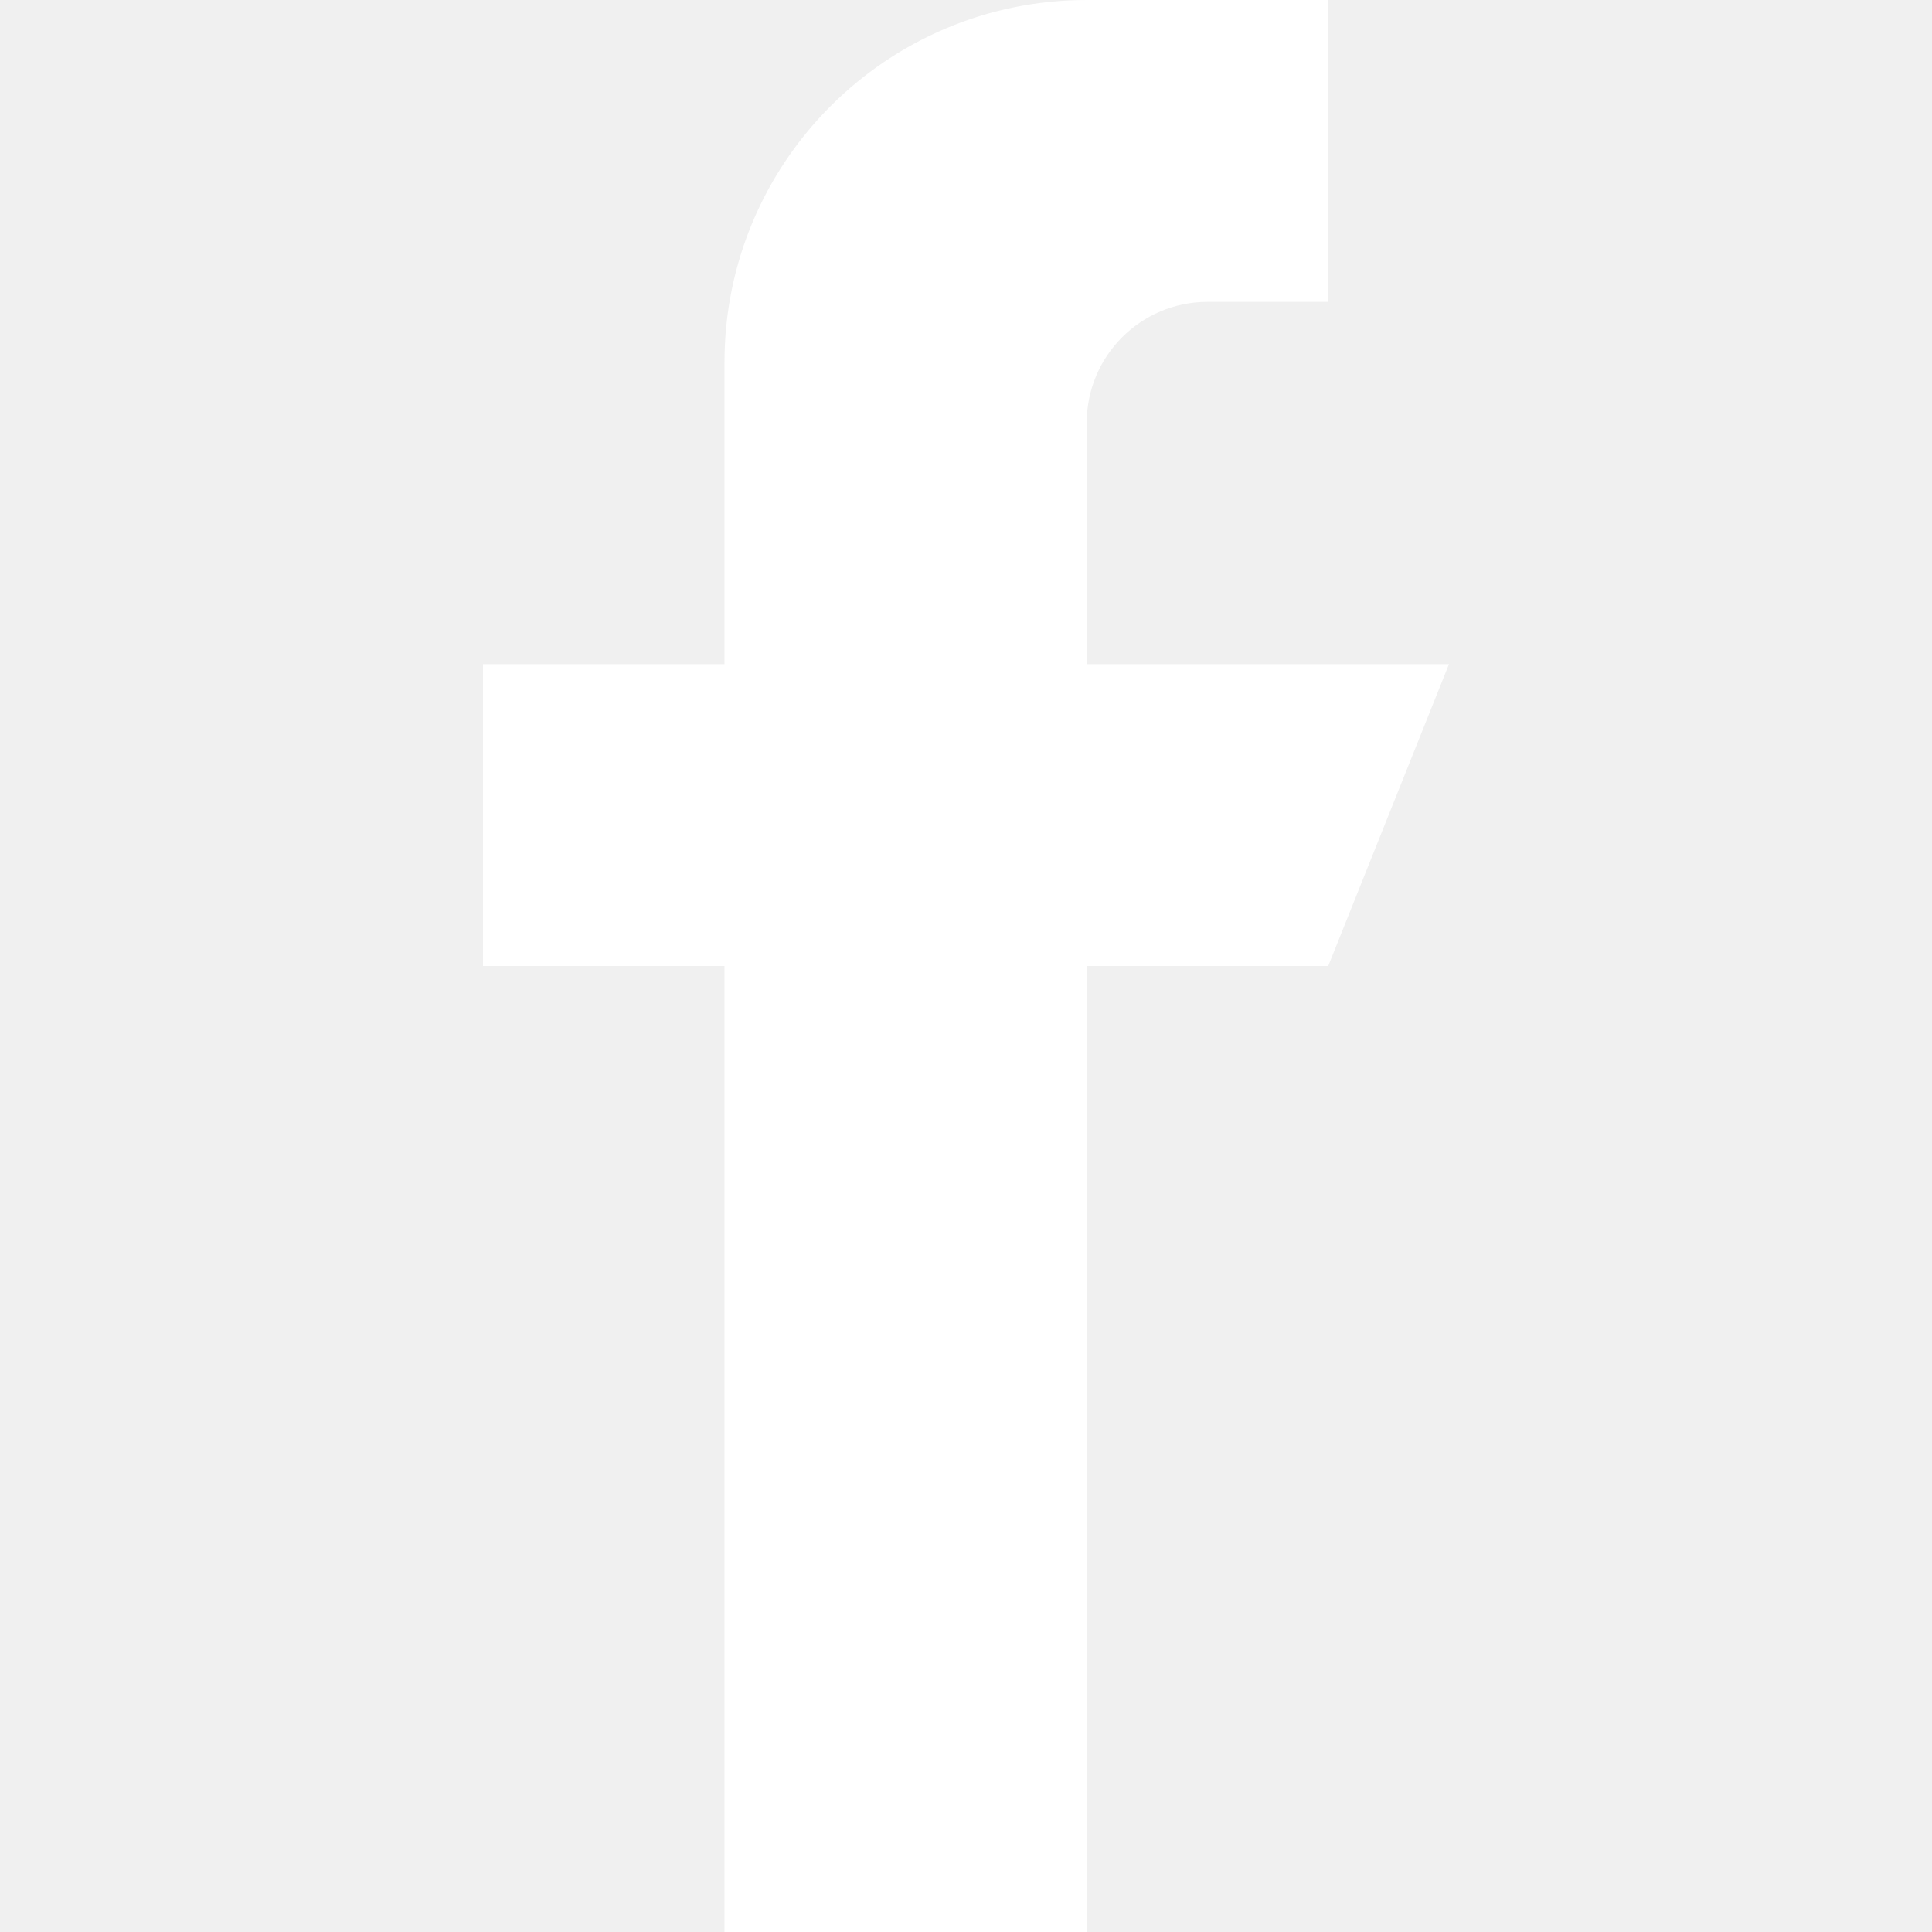
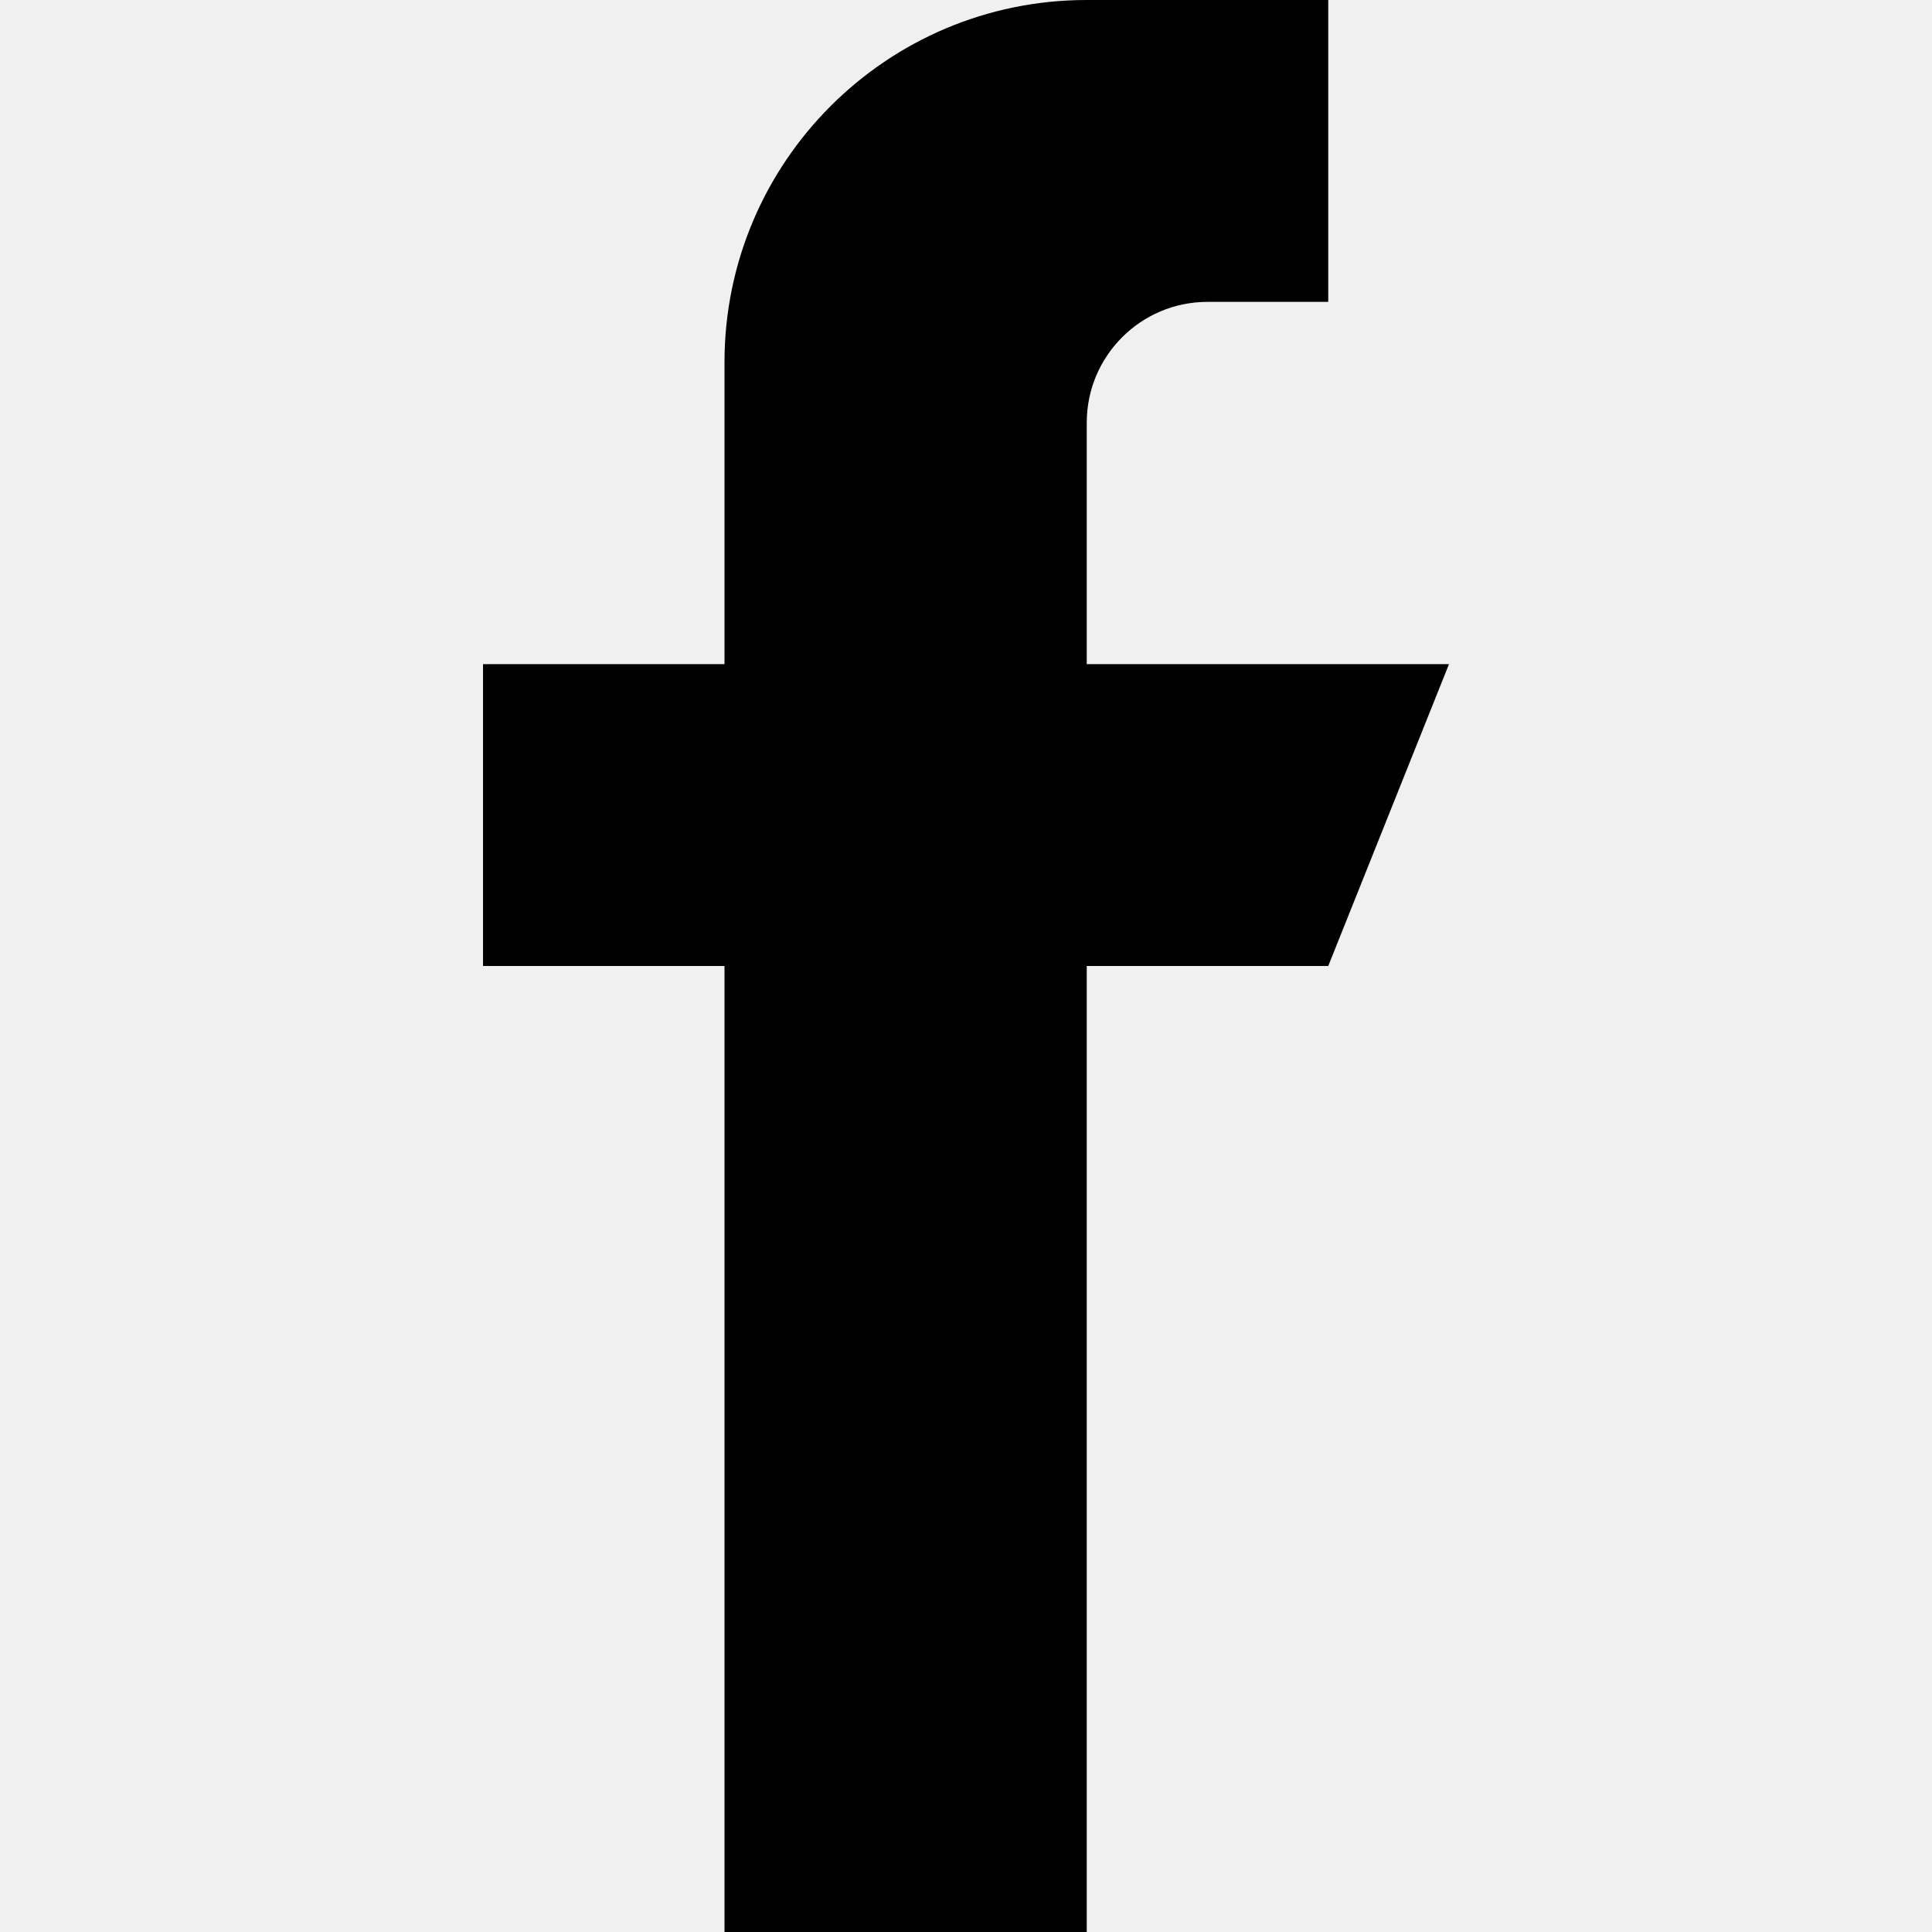
<svg xmlns="http://www.w3.org/2000/svg" version="1.1" id="Capa_1" x="0px" y="0px" viewBox="0 0 512 512" style="enable-background:new 0 0 512 512;" xml:space="preserve" width="512px" height="512px">
  <g>
    <g>
      <g>
-         <path d="M288,176v-64c0-17.664,14.336-32,32-32h32V0h-64c-53.024,0-96,42.976-96,96v80h-64v80h64v256h96V256h64l32-80H288z" data-original="#000000" class="active-path" data-old_color="#ffffff" fill="#ffffff" />
+         <path d="M288,176v-64c0-17.664,14.336-32,32-32h32V0h-64c-53.024,0-96,42.976-96,96v80h-64v80h64v256h96V256h64l32-80H288z" data-original="#000000" class="active-path" />
      </g>
    </g>
  </g>
</svg>
